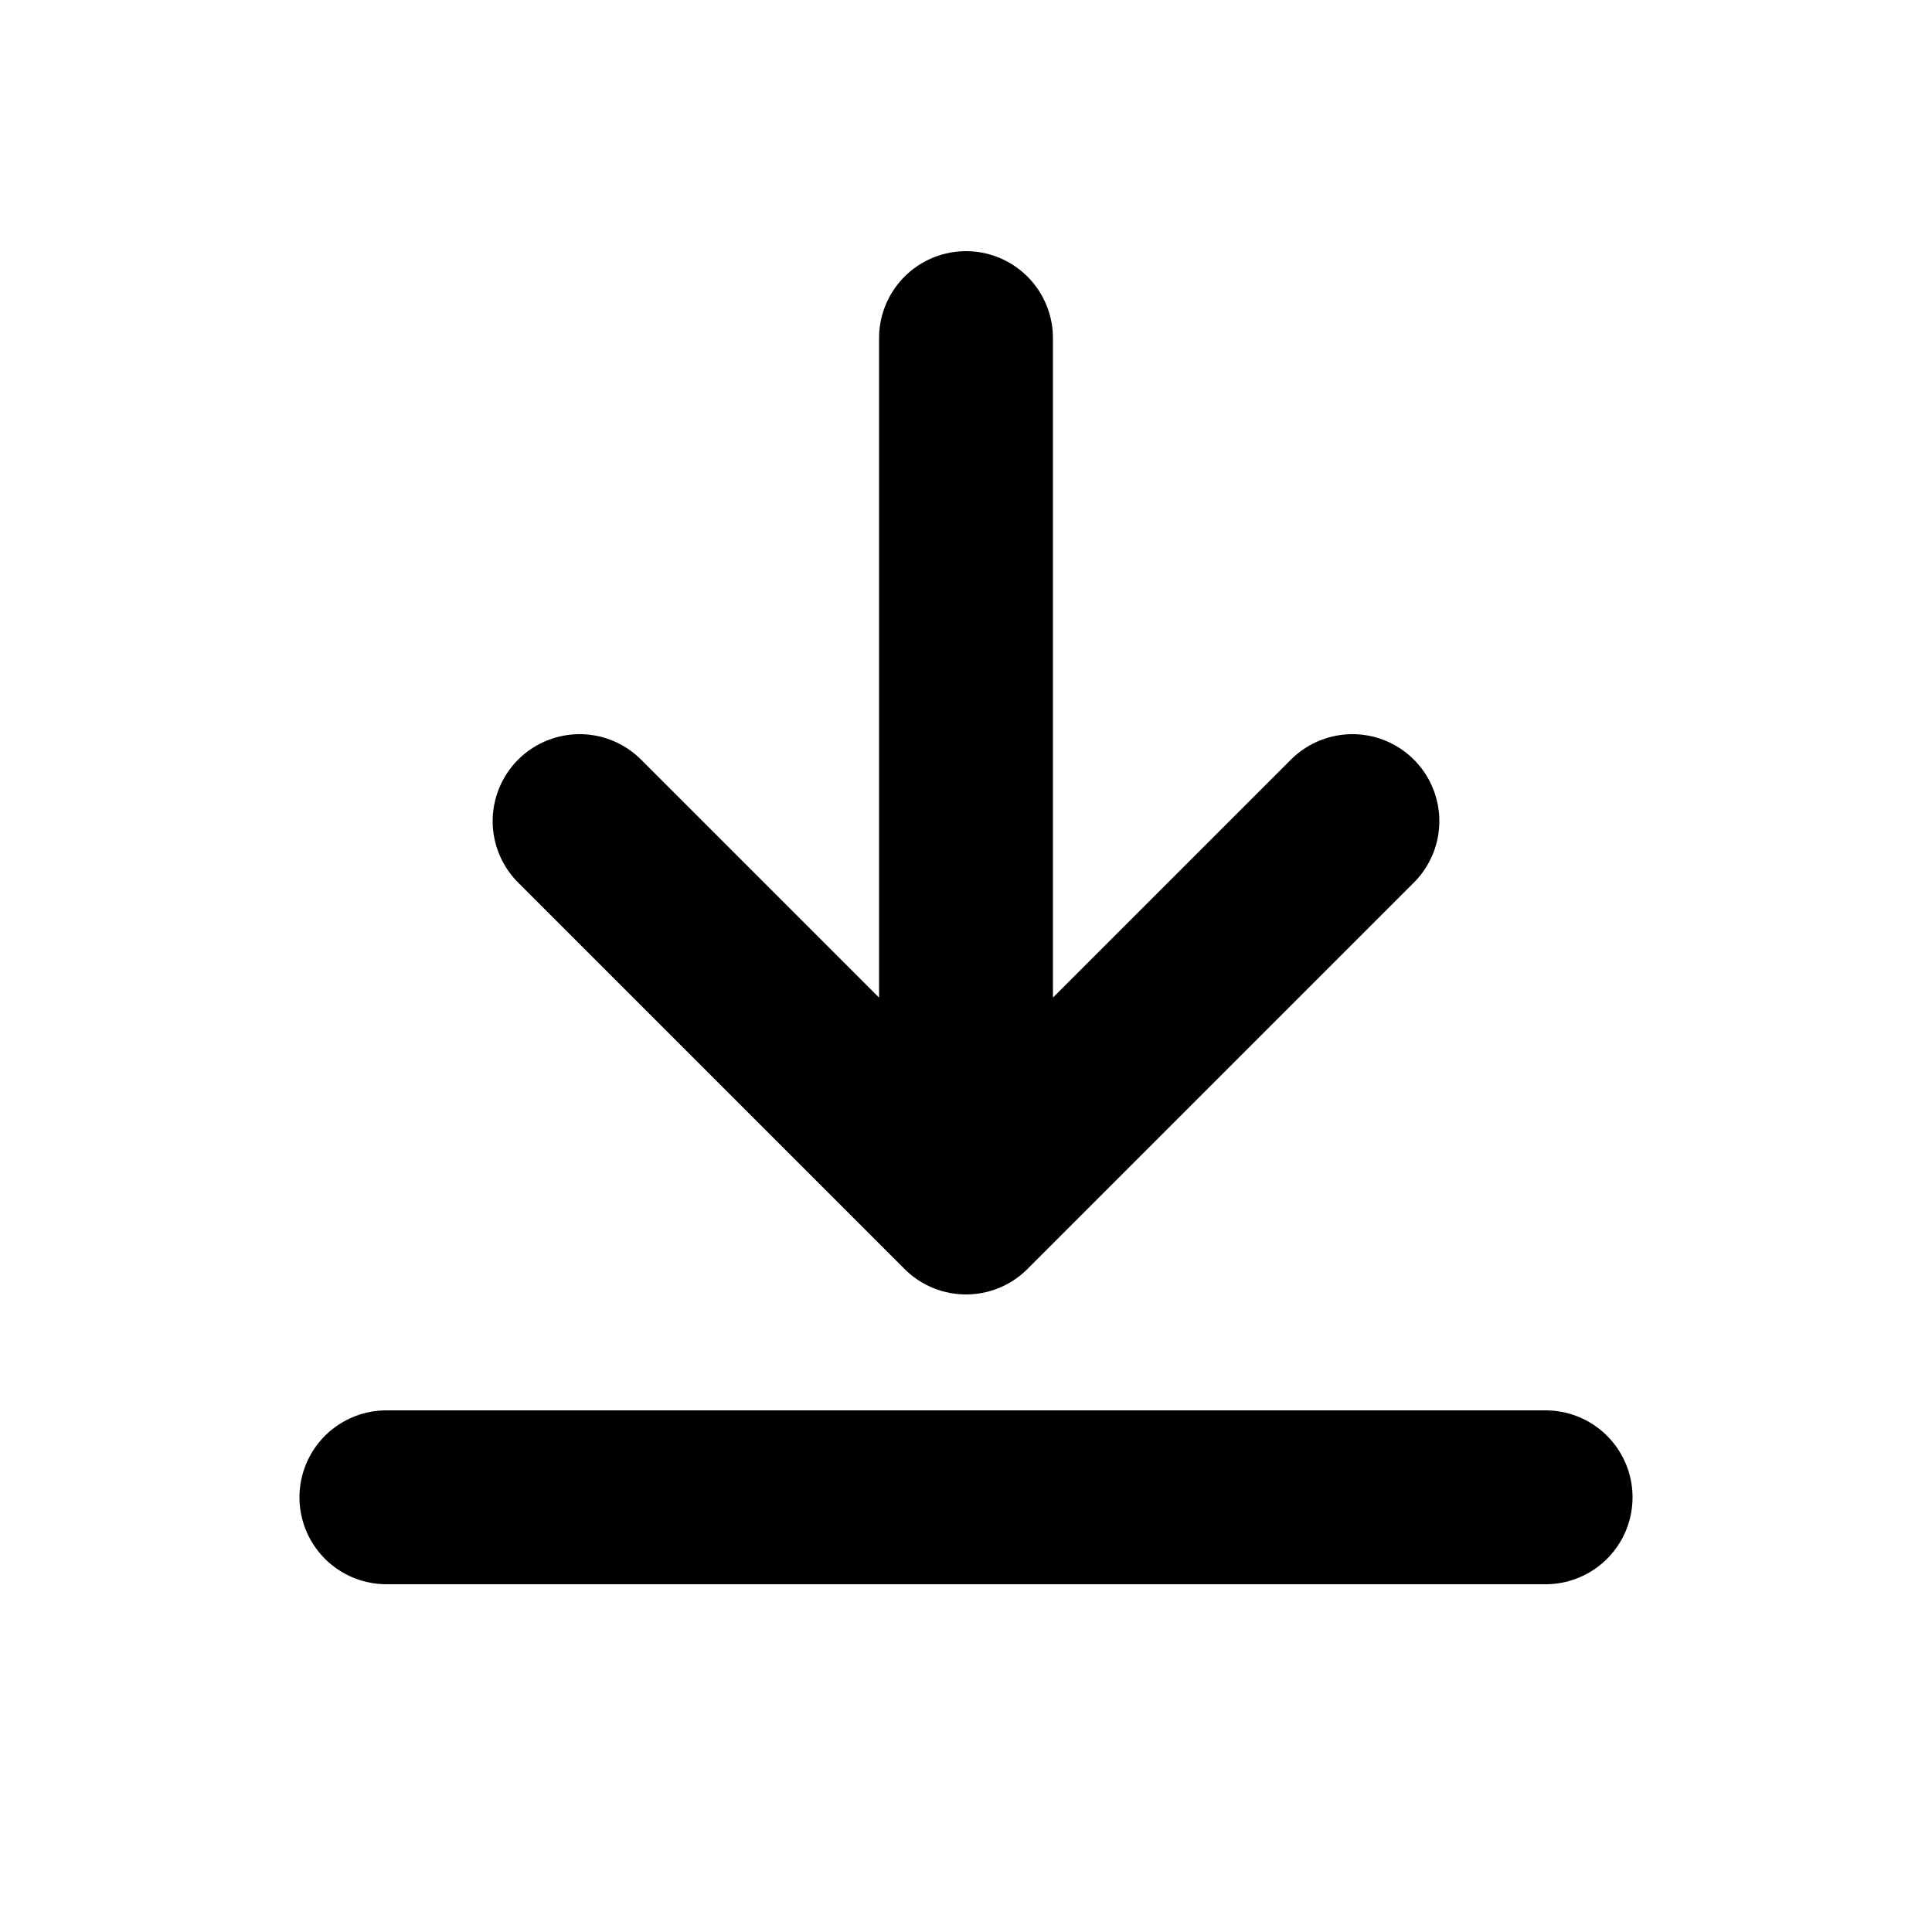
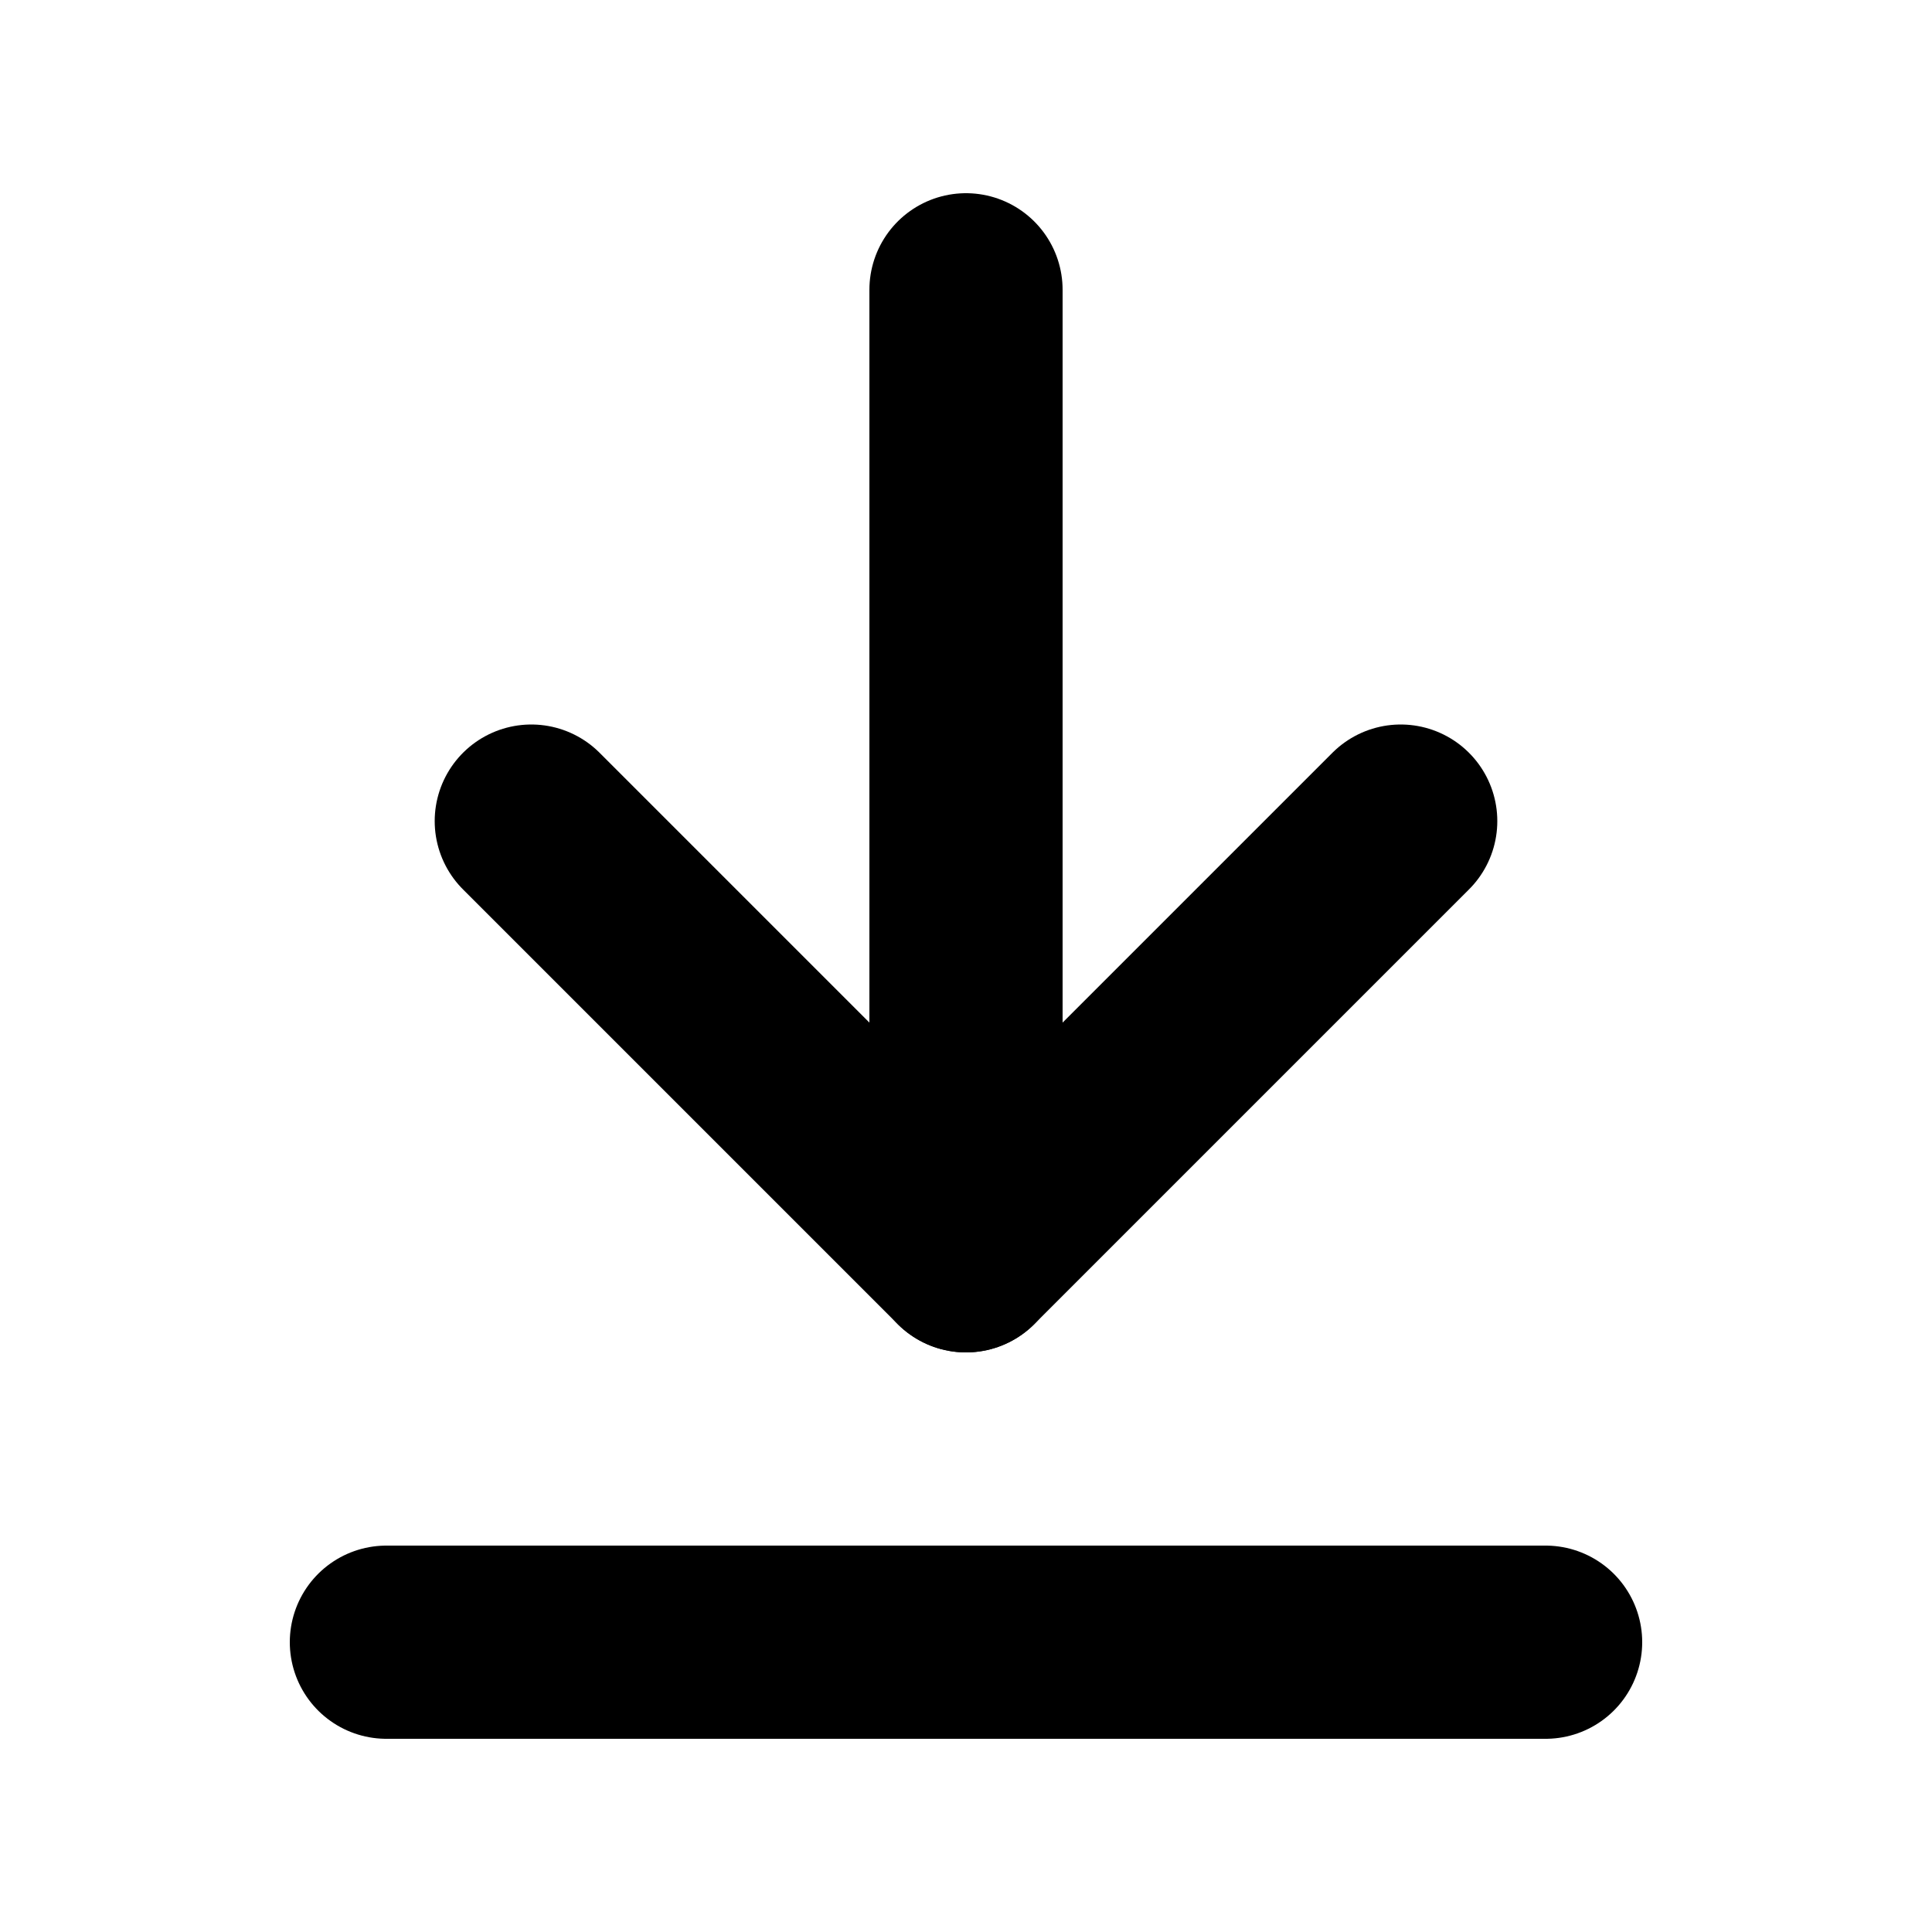
<svg xmlns="http://www.w3.org/2000/svg" width="20" height="20" viewBox="0 0 20 20">
-   <path d="M10 3.5v9M6 8.5l4 4 4-4M4 15.5h12" fill="none" stroke="#000" stroke-width="1.8" stroke-linecap="round" stroke-linejoin="round" />
+   <path d="M10 3v10" fill="none" stroke="#000" stroke-width="2" stroke-linecap="round" stroke-linejoin="round" />
+   <path d="m5.5 8.5 4.5 4.5 4.5-4.5" fill="none" stroke="#000" stroke-width="2" stroke-linecap="round" stroke-linejoin="round" />
+   <path d="M4 17h12" fill="none" stroke="#000" stroke-width="2" stroke-linecap="round" stroke-linejoin="round" />
</svg>
